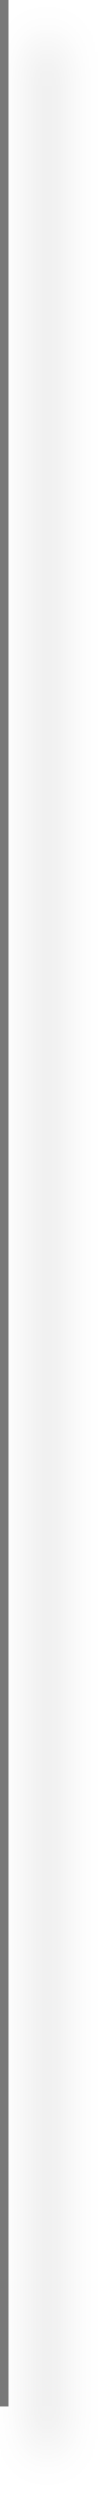
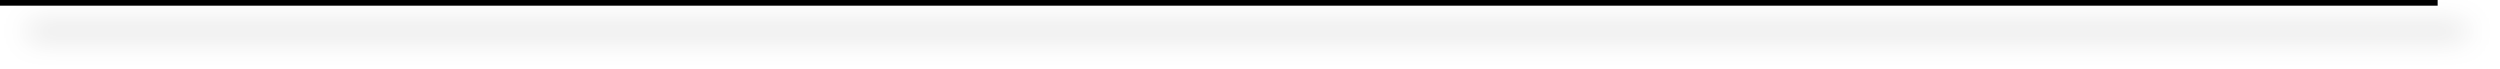
- <svg xmlns="http://www.w3.org/2000/svg" xmlns:xlink="http://www.w3.org/1999/xlink" version="1.1" width="12px" height="294px">
+ <svg xmlns="http://www.w3.org/2000/svg" xmlns:xlink="http://www.w3.org/1999/xlink" version="1.1" width="441px" height="12px">
  <defs>
-     <filter x="949px" y="332px" width="12px" height="294px" filterUnits="userSpaceOnUse" id="filter27">
+     <filter x="1390px" y="1986px" width="441px" height="12px" filterUnits="userSpaceOnUse" id="filter121">
      <feOffset dx="5" dy="5" in="SourceAlpha" result="shadowOffsetInner" />
      <feGaussianBlur stdDeviation="2.5" in="shadowOffsetInner" result="shadowGaussian" />
      <feComposite in2="shadowGaussian" operator="atop" in="SourceAlpha" result="shadowComposite" />
      <feColorMatrix type="matrix" values="0 0 0 0 0  0 0 0 0 0  0 0 0 0 0  0 0 0 0.349 0  " in="shadowComposite" />
    </filter>
-     <g id="widget28">
-       <path d="M 949.5 332  L 949.5 615  " stroke-width="1" stroke="#797979" fill="none" />
+     <g id="widget122">
+       <path d="M 1390 1986.5  L 1820 1986.5  " stroke-width="1" stroke="#000000" fill="none" />
    </g>
  </defs>
-   <g transform="matrix(1 0 0 1 -949 -332 )">
-     <use xlink:href="#widget28" filter="url(#filter27)" />
-     <use xlink:href="#widget28" />
+   <g transform="matrix(1 0 0 1 -1390 -1986 )">
+     <use xlink:href="#widget122" filter="url(#filter121)" />
+     <use xlink:href="#widget122" />
  </g>
</svg>
